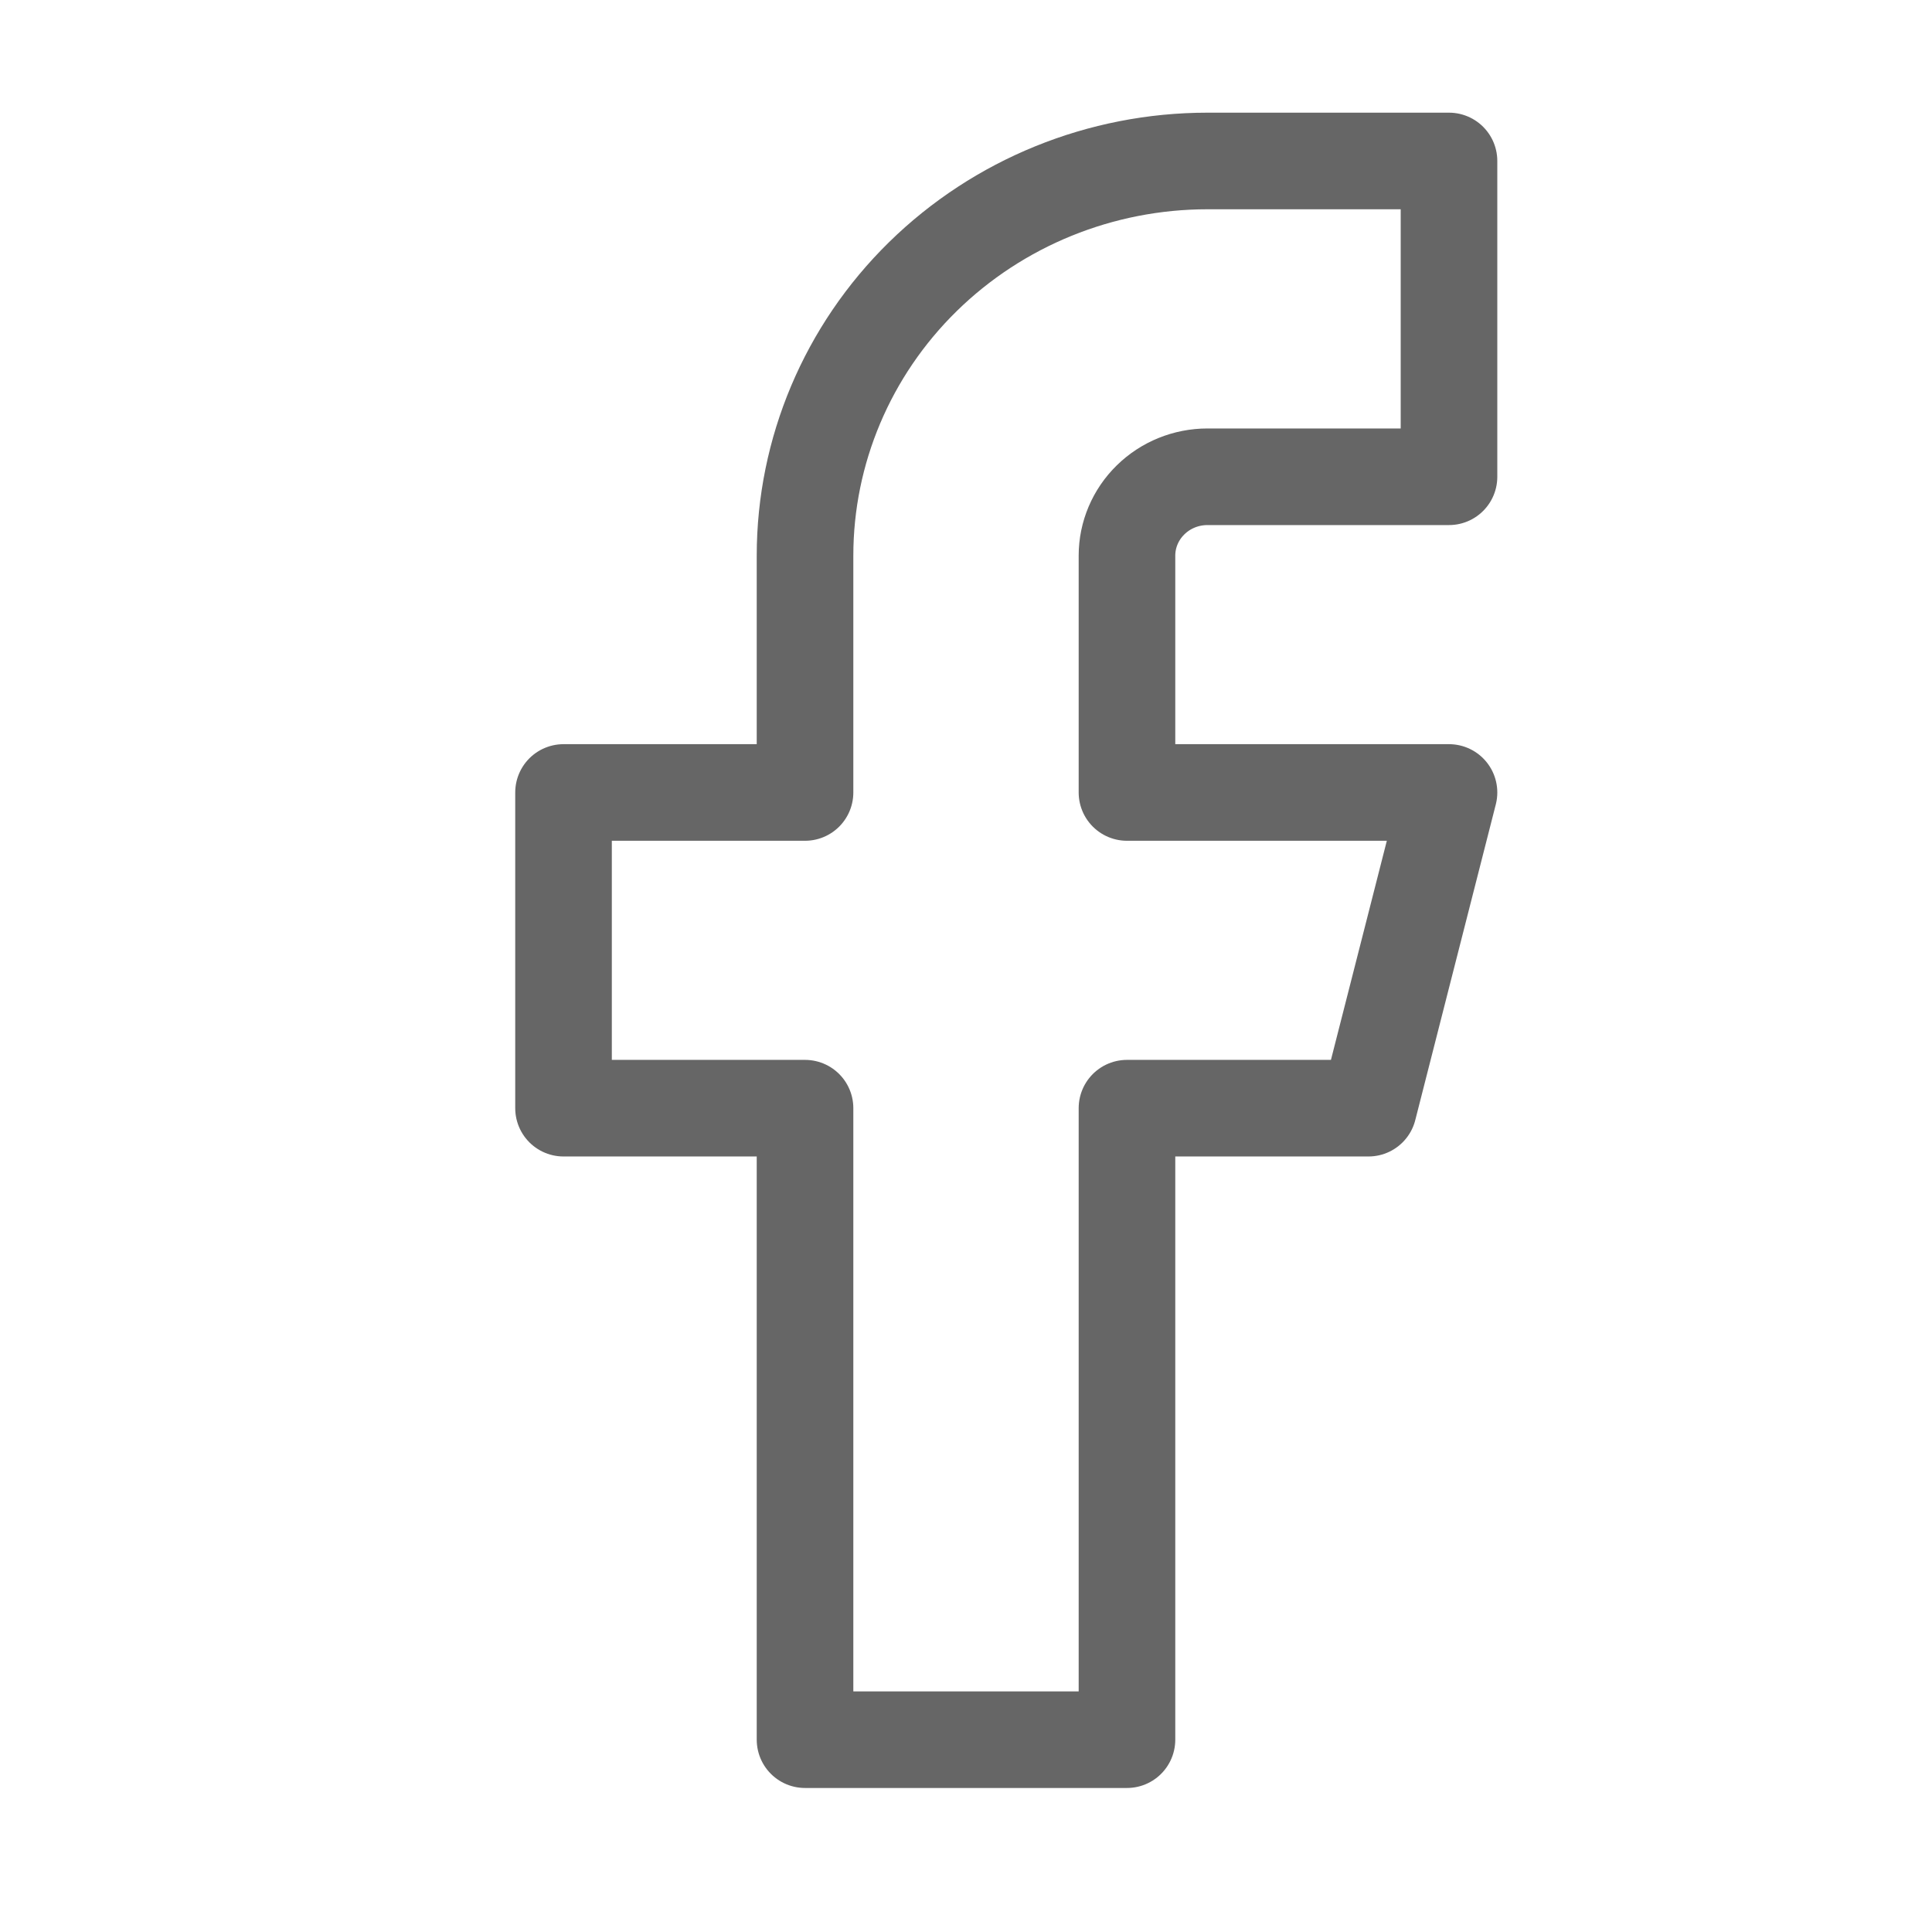
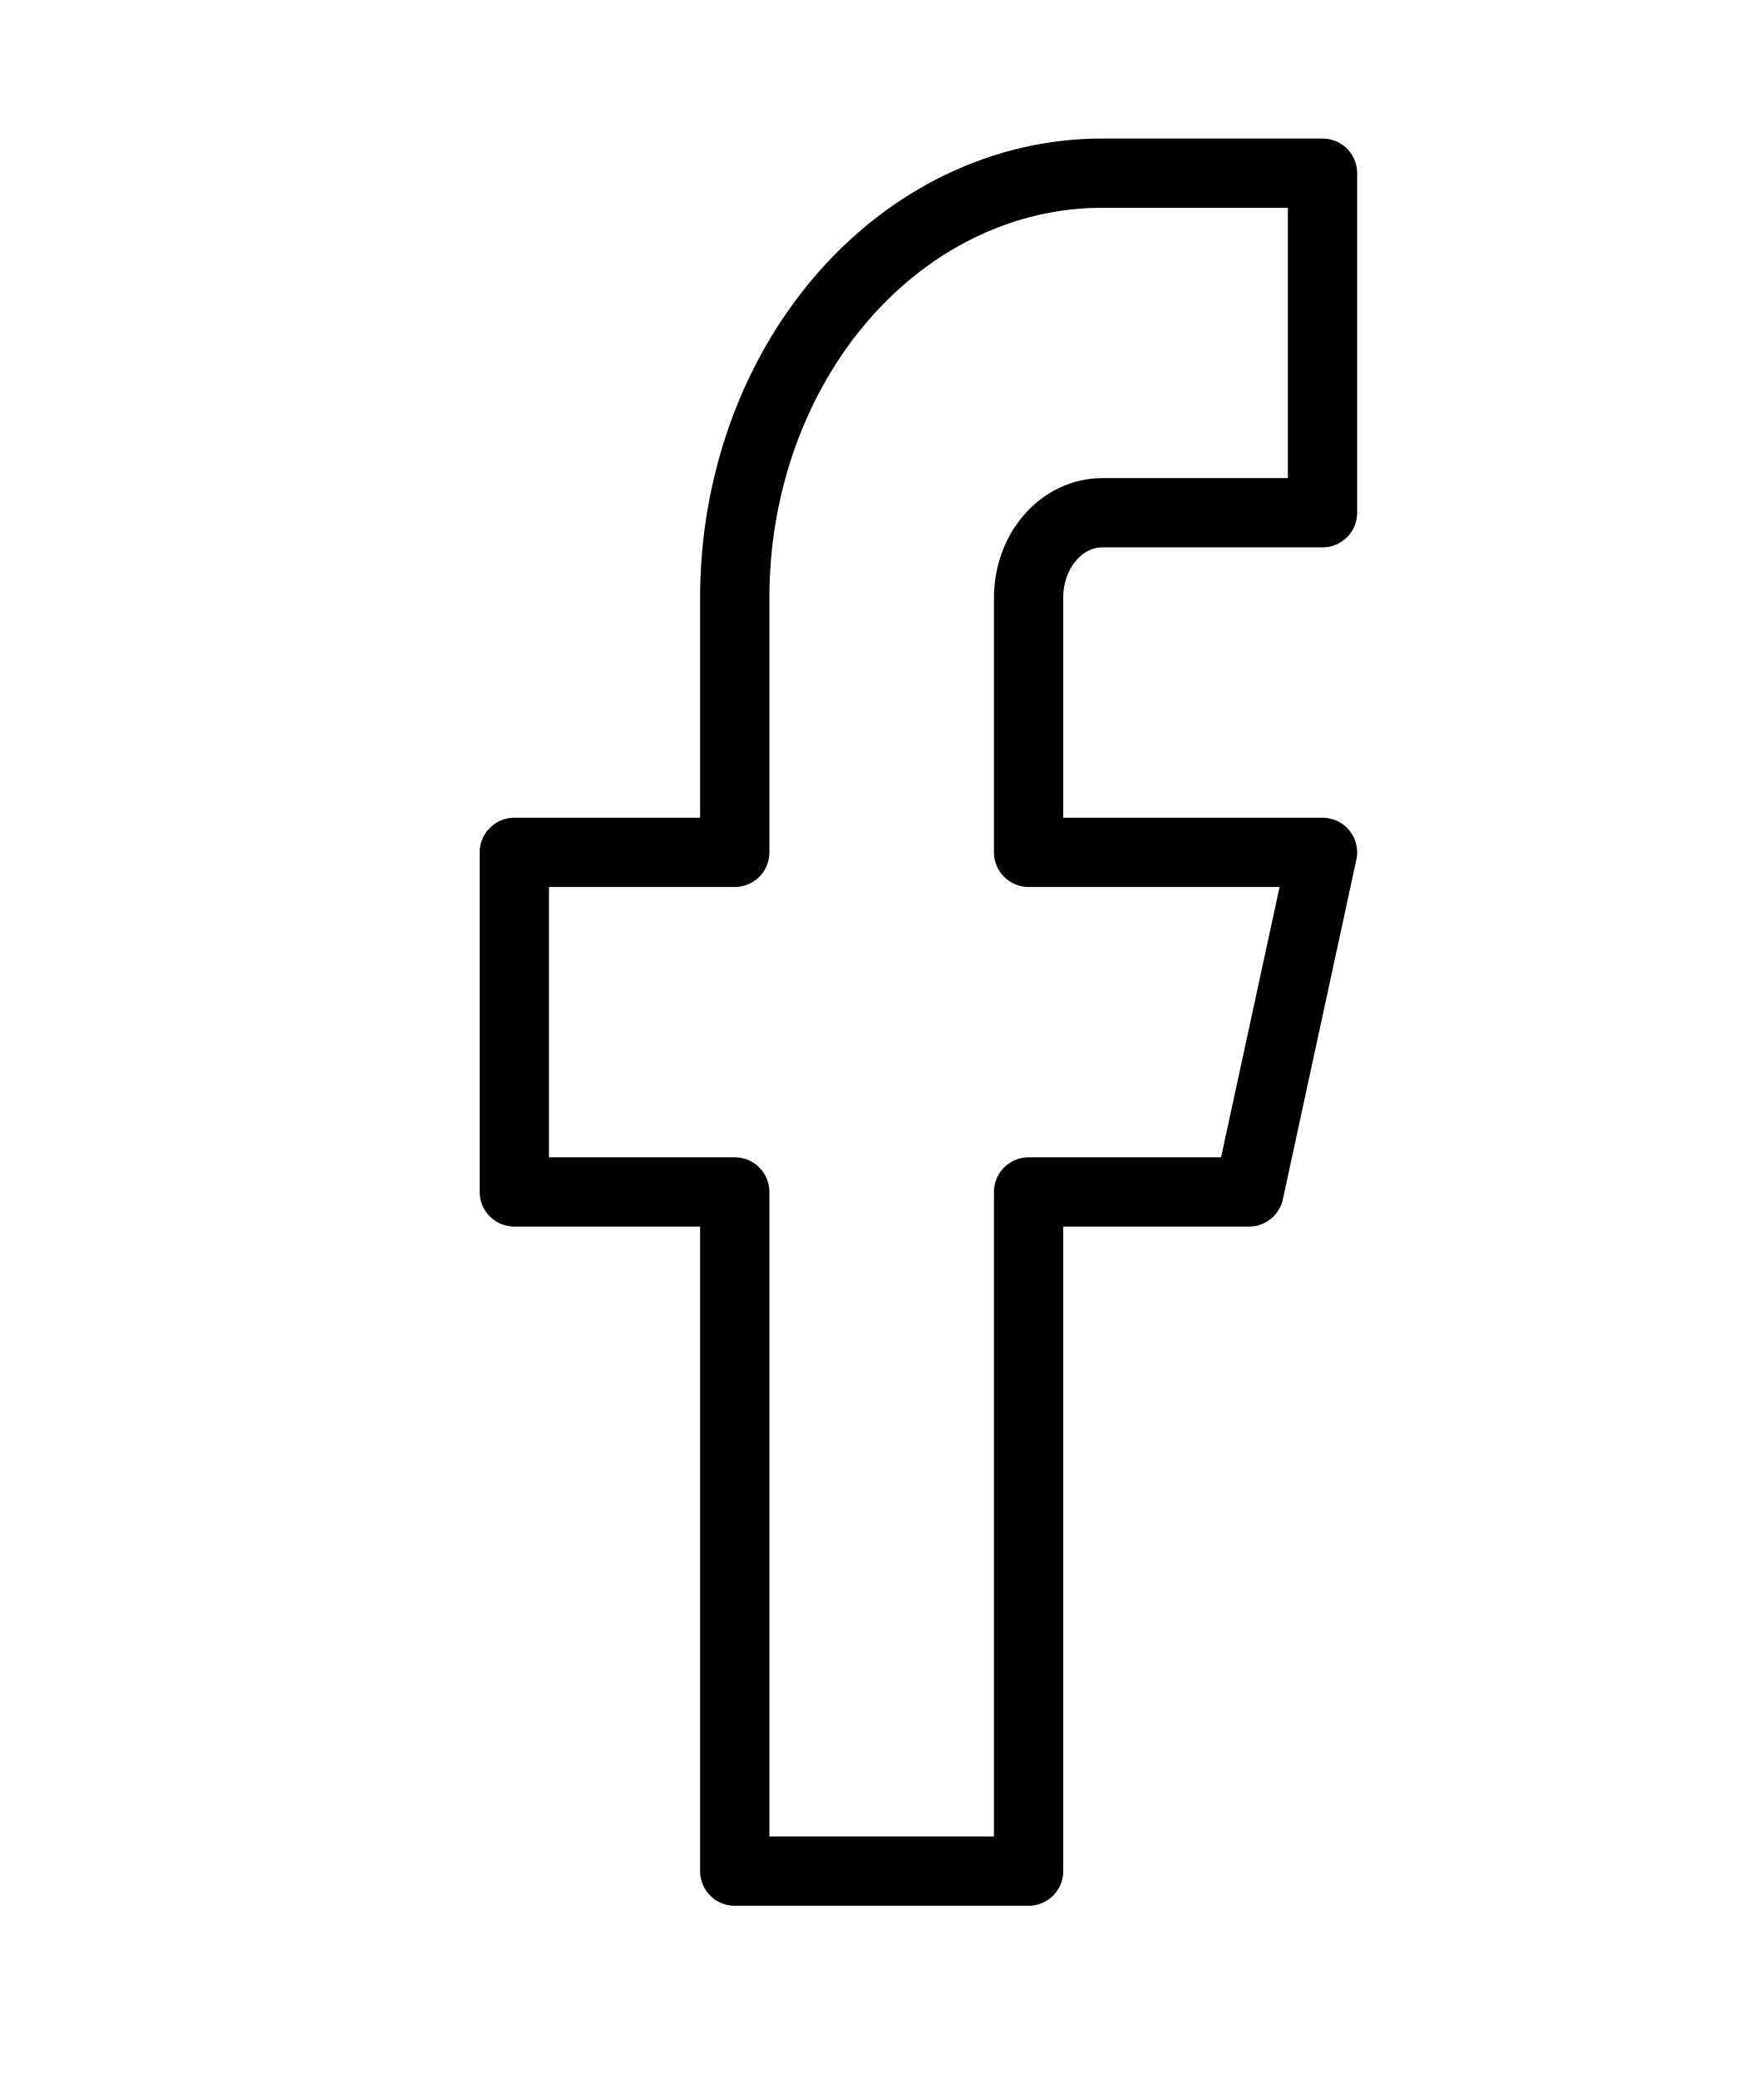
- <svg xmlns="http://www.w3.org/2000/svg" width="22" height="22" viewBox="0 0 22 22" fill="none">
-   <path d="M16.5 1.833H13.75C12.534 1.833 11.369 2.307 10.509 3.15C9.65 3.992 9.167 5.136 9.167 6.327V9.024H6.417V12.619H9.167V19.81H12.833V12.619H15.583L16.5 9.024H12.833V6.327C12.833 6.089 12.93 5.86 13.102 5.692C13.274 5.523 13.507 5.429 13.75 5.429H16.5V1.833Z" stroke="#666666" stroke-width="1.1" stroke-linecap="round" stroke-linejoin="round" />
+ <svg xmlns="http://www.w3.org/2000/svg" width="28" height="33" viewBox="0 0 28 33" fill="none">
+   <path d="M21 2.75H17.5C15.953 2.75 14.469 3.46 13.375 4.724C12.281 5.988 11.667 7.703 11.667 9.491V13.536H8.167V18.929H11.667V29.715H16.333V18.929H19.833L21 13.536H16.333V9.491C16.333 9.133 16.456 8.791 16.675 8.538C16.894 8.285 17.191 8.143 17.5 8.143H21V2.75Z" stroke="currentColor" stroke-width="1.1" stroke-linecap="round" stroke-linejoin="round" />
</svg>
